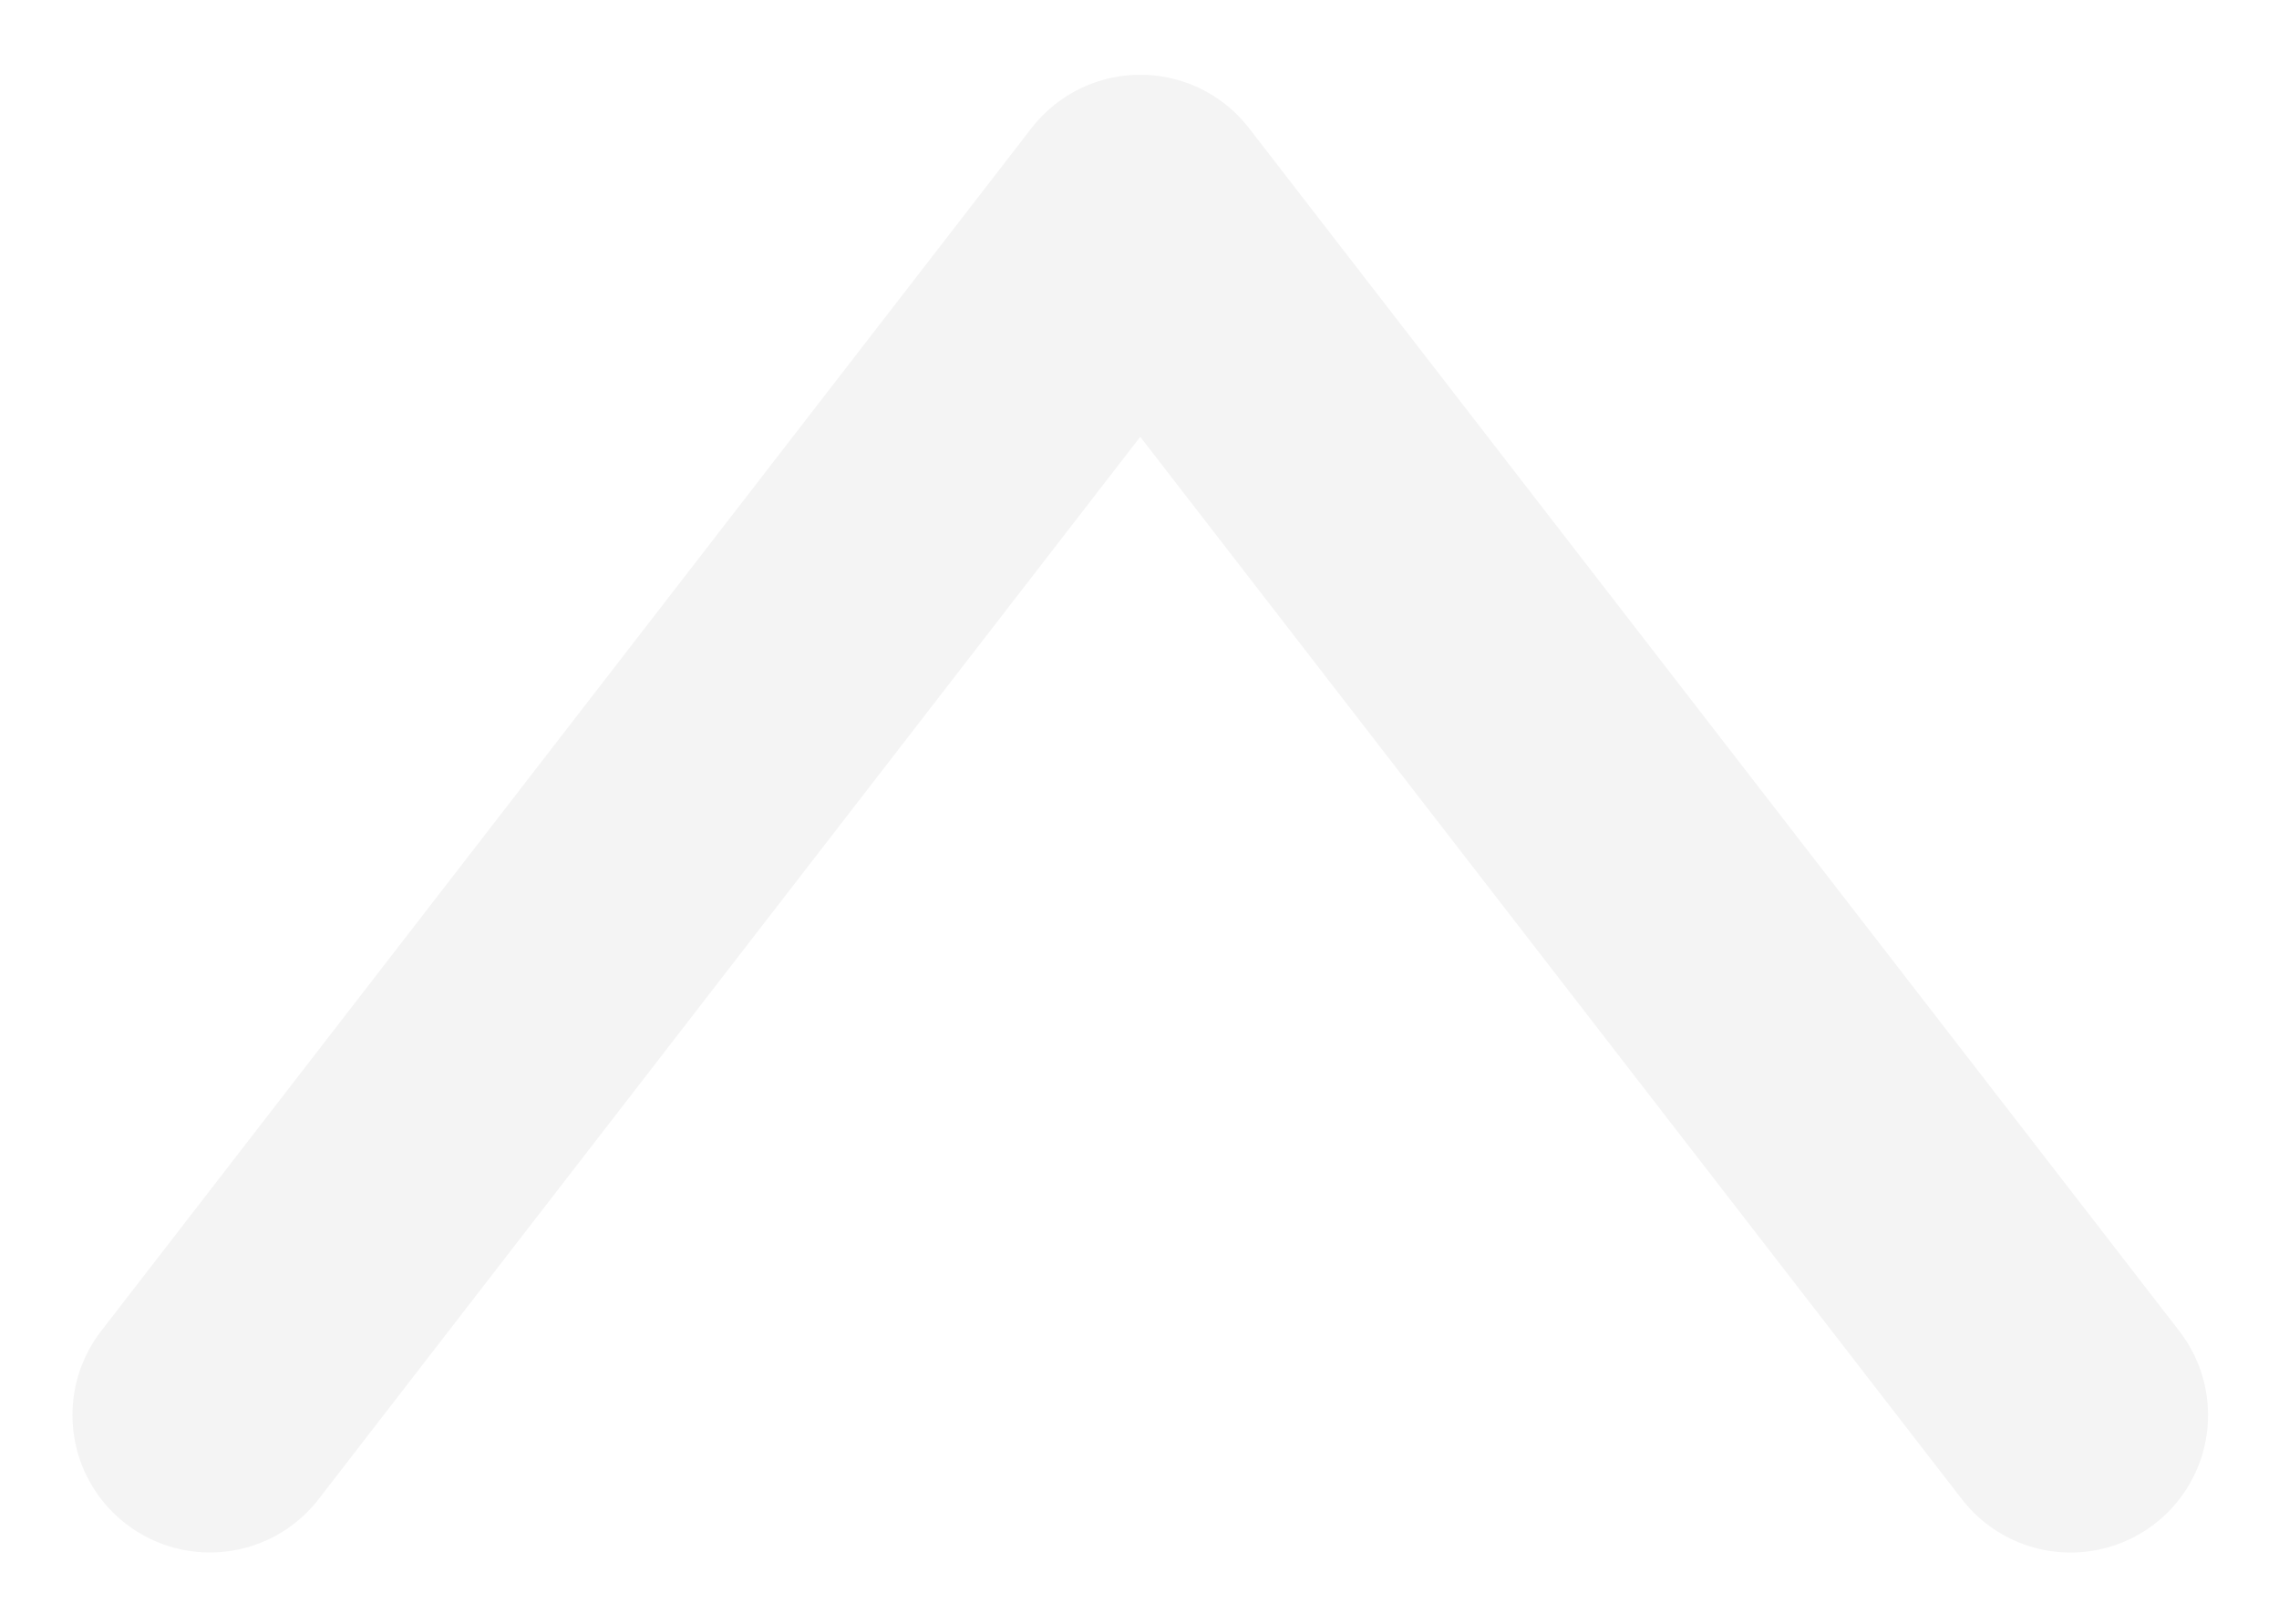
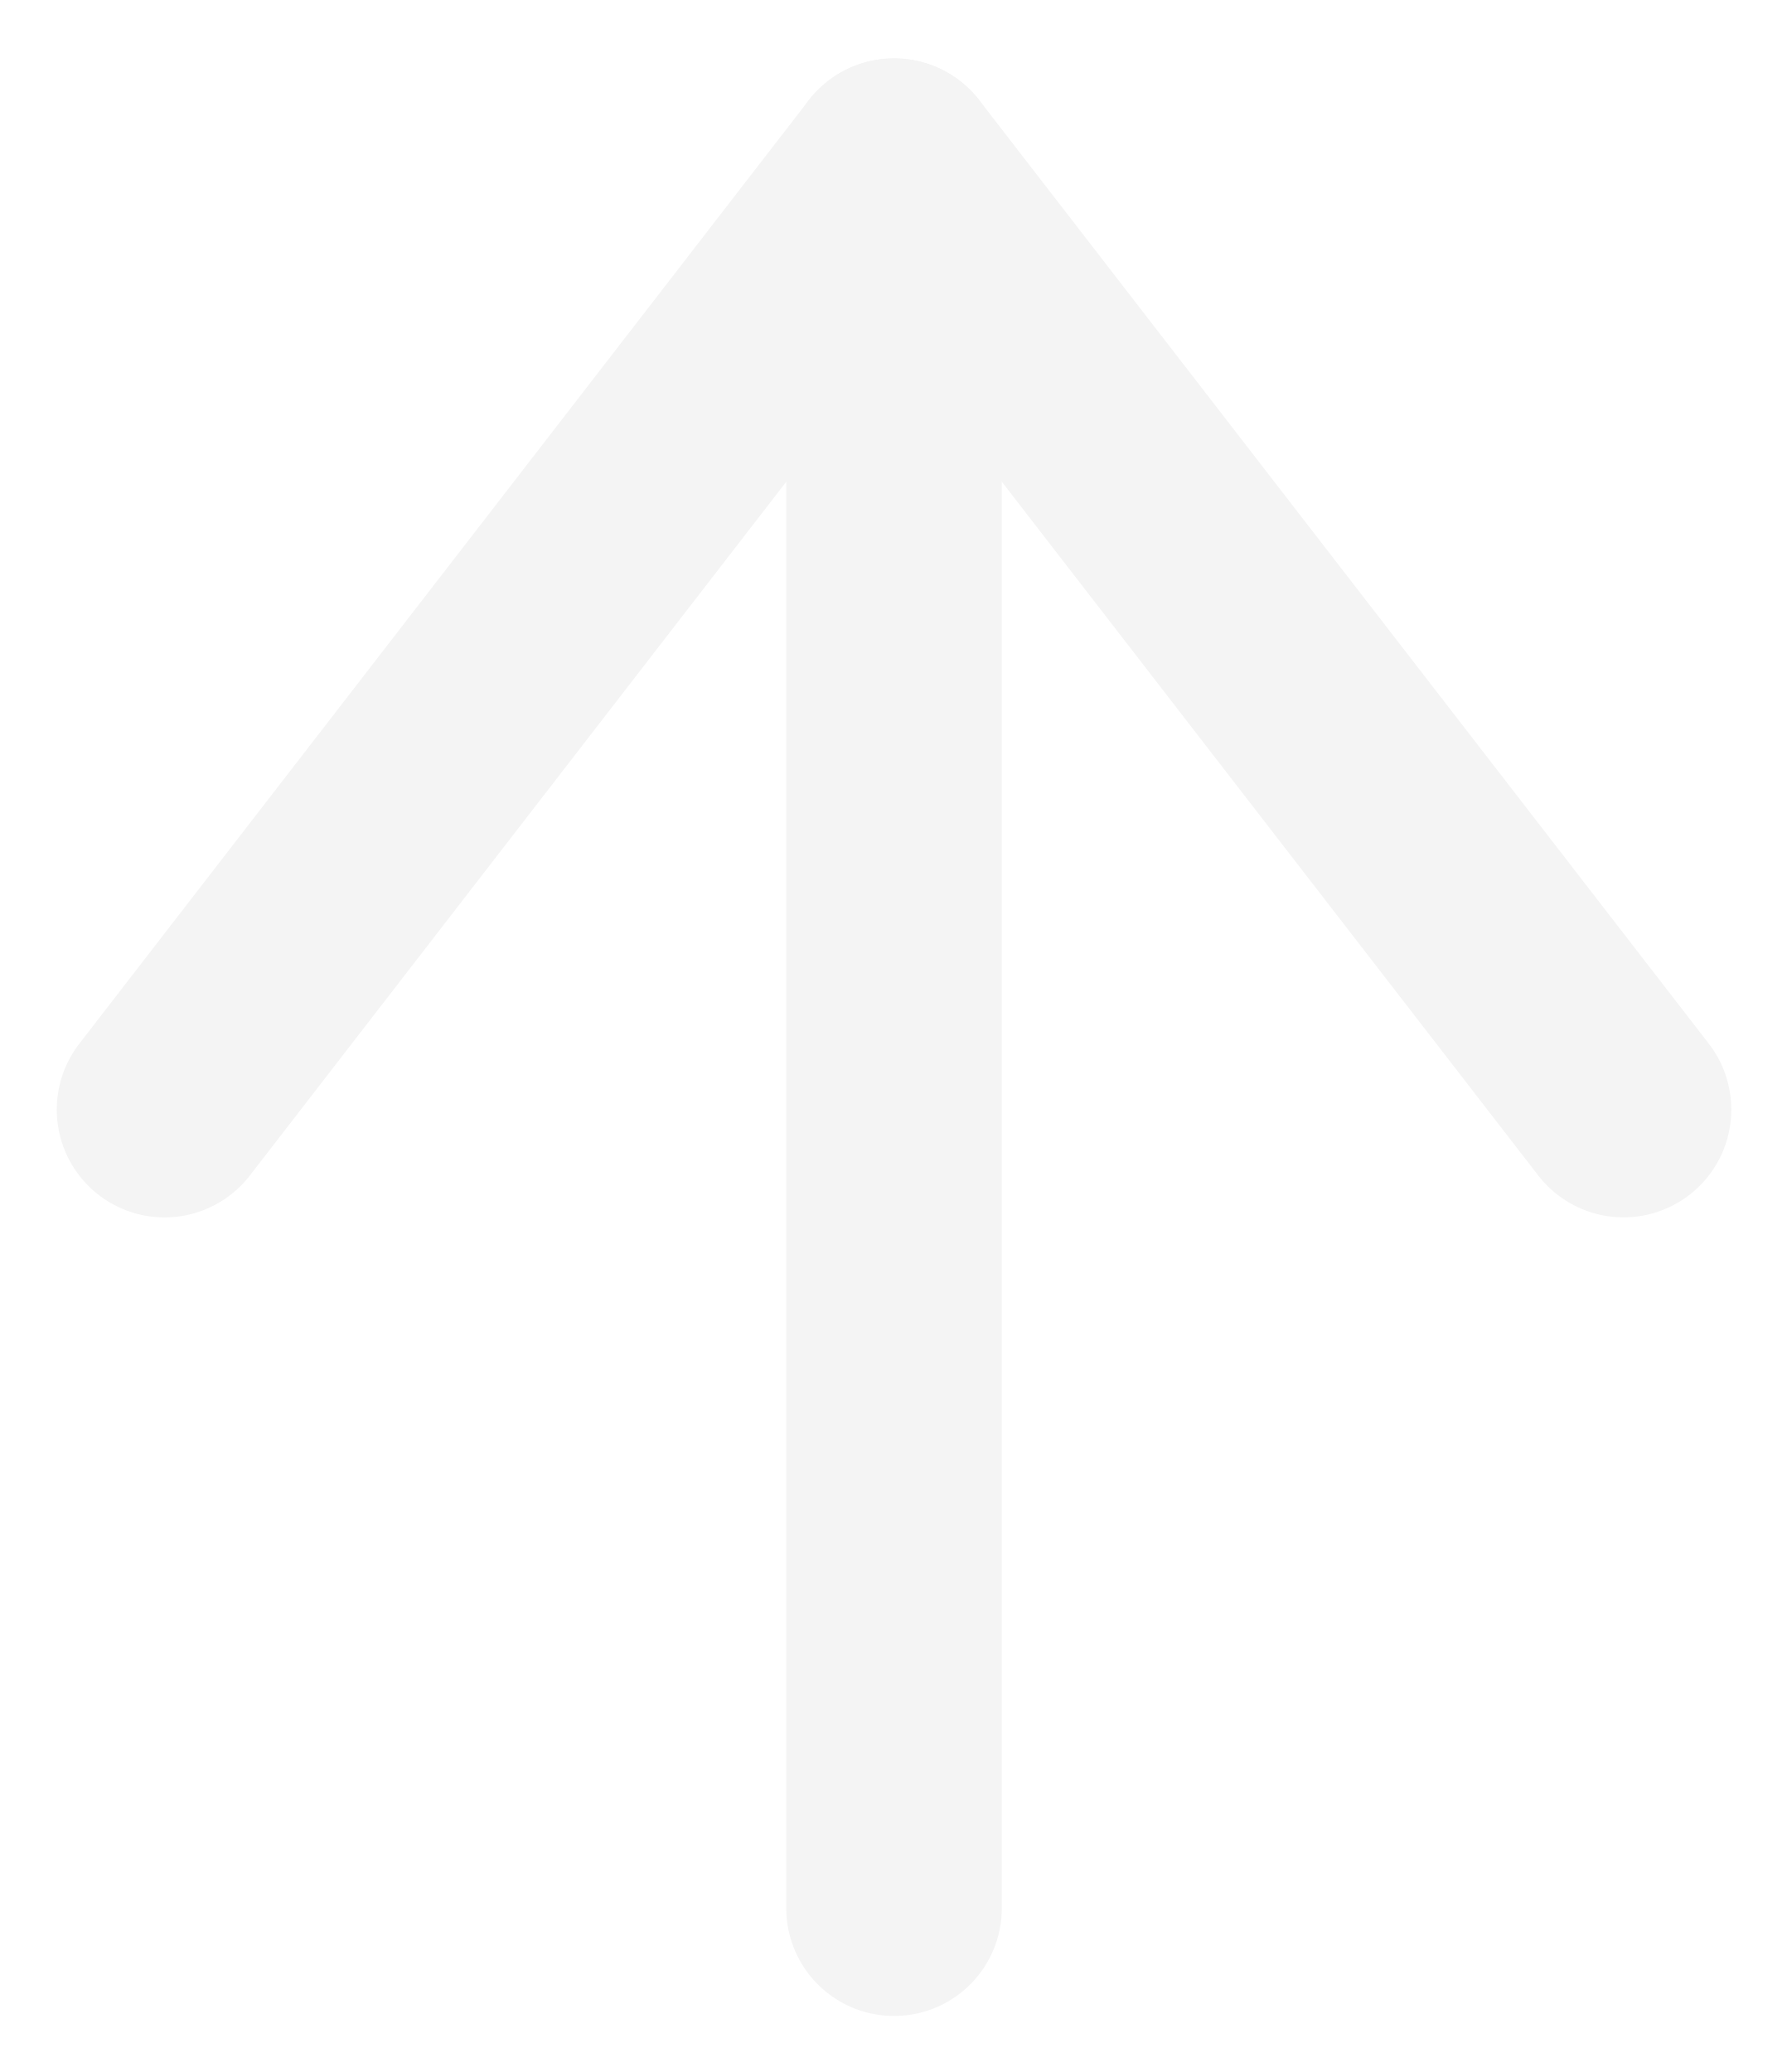
- <svg xmlns="http://www.w3.org/2000/svg" version="1.1" id="svg2" width="125.333" height="89.333" viewBox="0 0 125.333 89.333">
+ <svg xmlns="http://www.w3.org/2000/svg" version="1.1" id="svg2" width="125.333" height="145.333" viewBox="0 0 125.333 145.333">
  <defs id="defs6" />
-   <g id="g8" transform="matrix(1.333333,0,0,-1.333333,0,89.33333)">
+   <g id="g8" transform="matrix(1.333333,0,0,-1.333333,0,145.3333)">
    <g id="g10" transform="scale(0.1)">
-       <path d="M 854.039,86.144 470.309,582.469 86.578,86.172" style="fill:none;stroke:#f4f4f4;stroke-width:113.386;stroke-linecap:round;stroke-linejoin:round;stroke-miterlimit:2.613;stroke-dasharray:none;stroke-opacity:1" id="path12" />
+       <path d="M 86.555,506.262 470.289,1002.59 854.02,506.293" style="fill:none;stroke:#f4f4f4;stroke-width:113.386;stroke-linecap:round;stroke-linejoin:round;stroke-miterlimit:2.613;stroke-dasharray:none;stroke-opacity:1" id="path12" />
+       <path d="M 470.285,1002.59 V 86.168" style="fill:none;stroke:#f4f4f4;stroke-width:113.386;stroke-linecap:round;stroke-linejoin:round;stroke-miterlimit:2.613;stroke-dasharray:none;stroke-opacity:1" id="path14" />
    </g>
  </g>
</svg>
